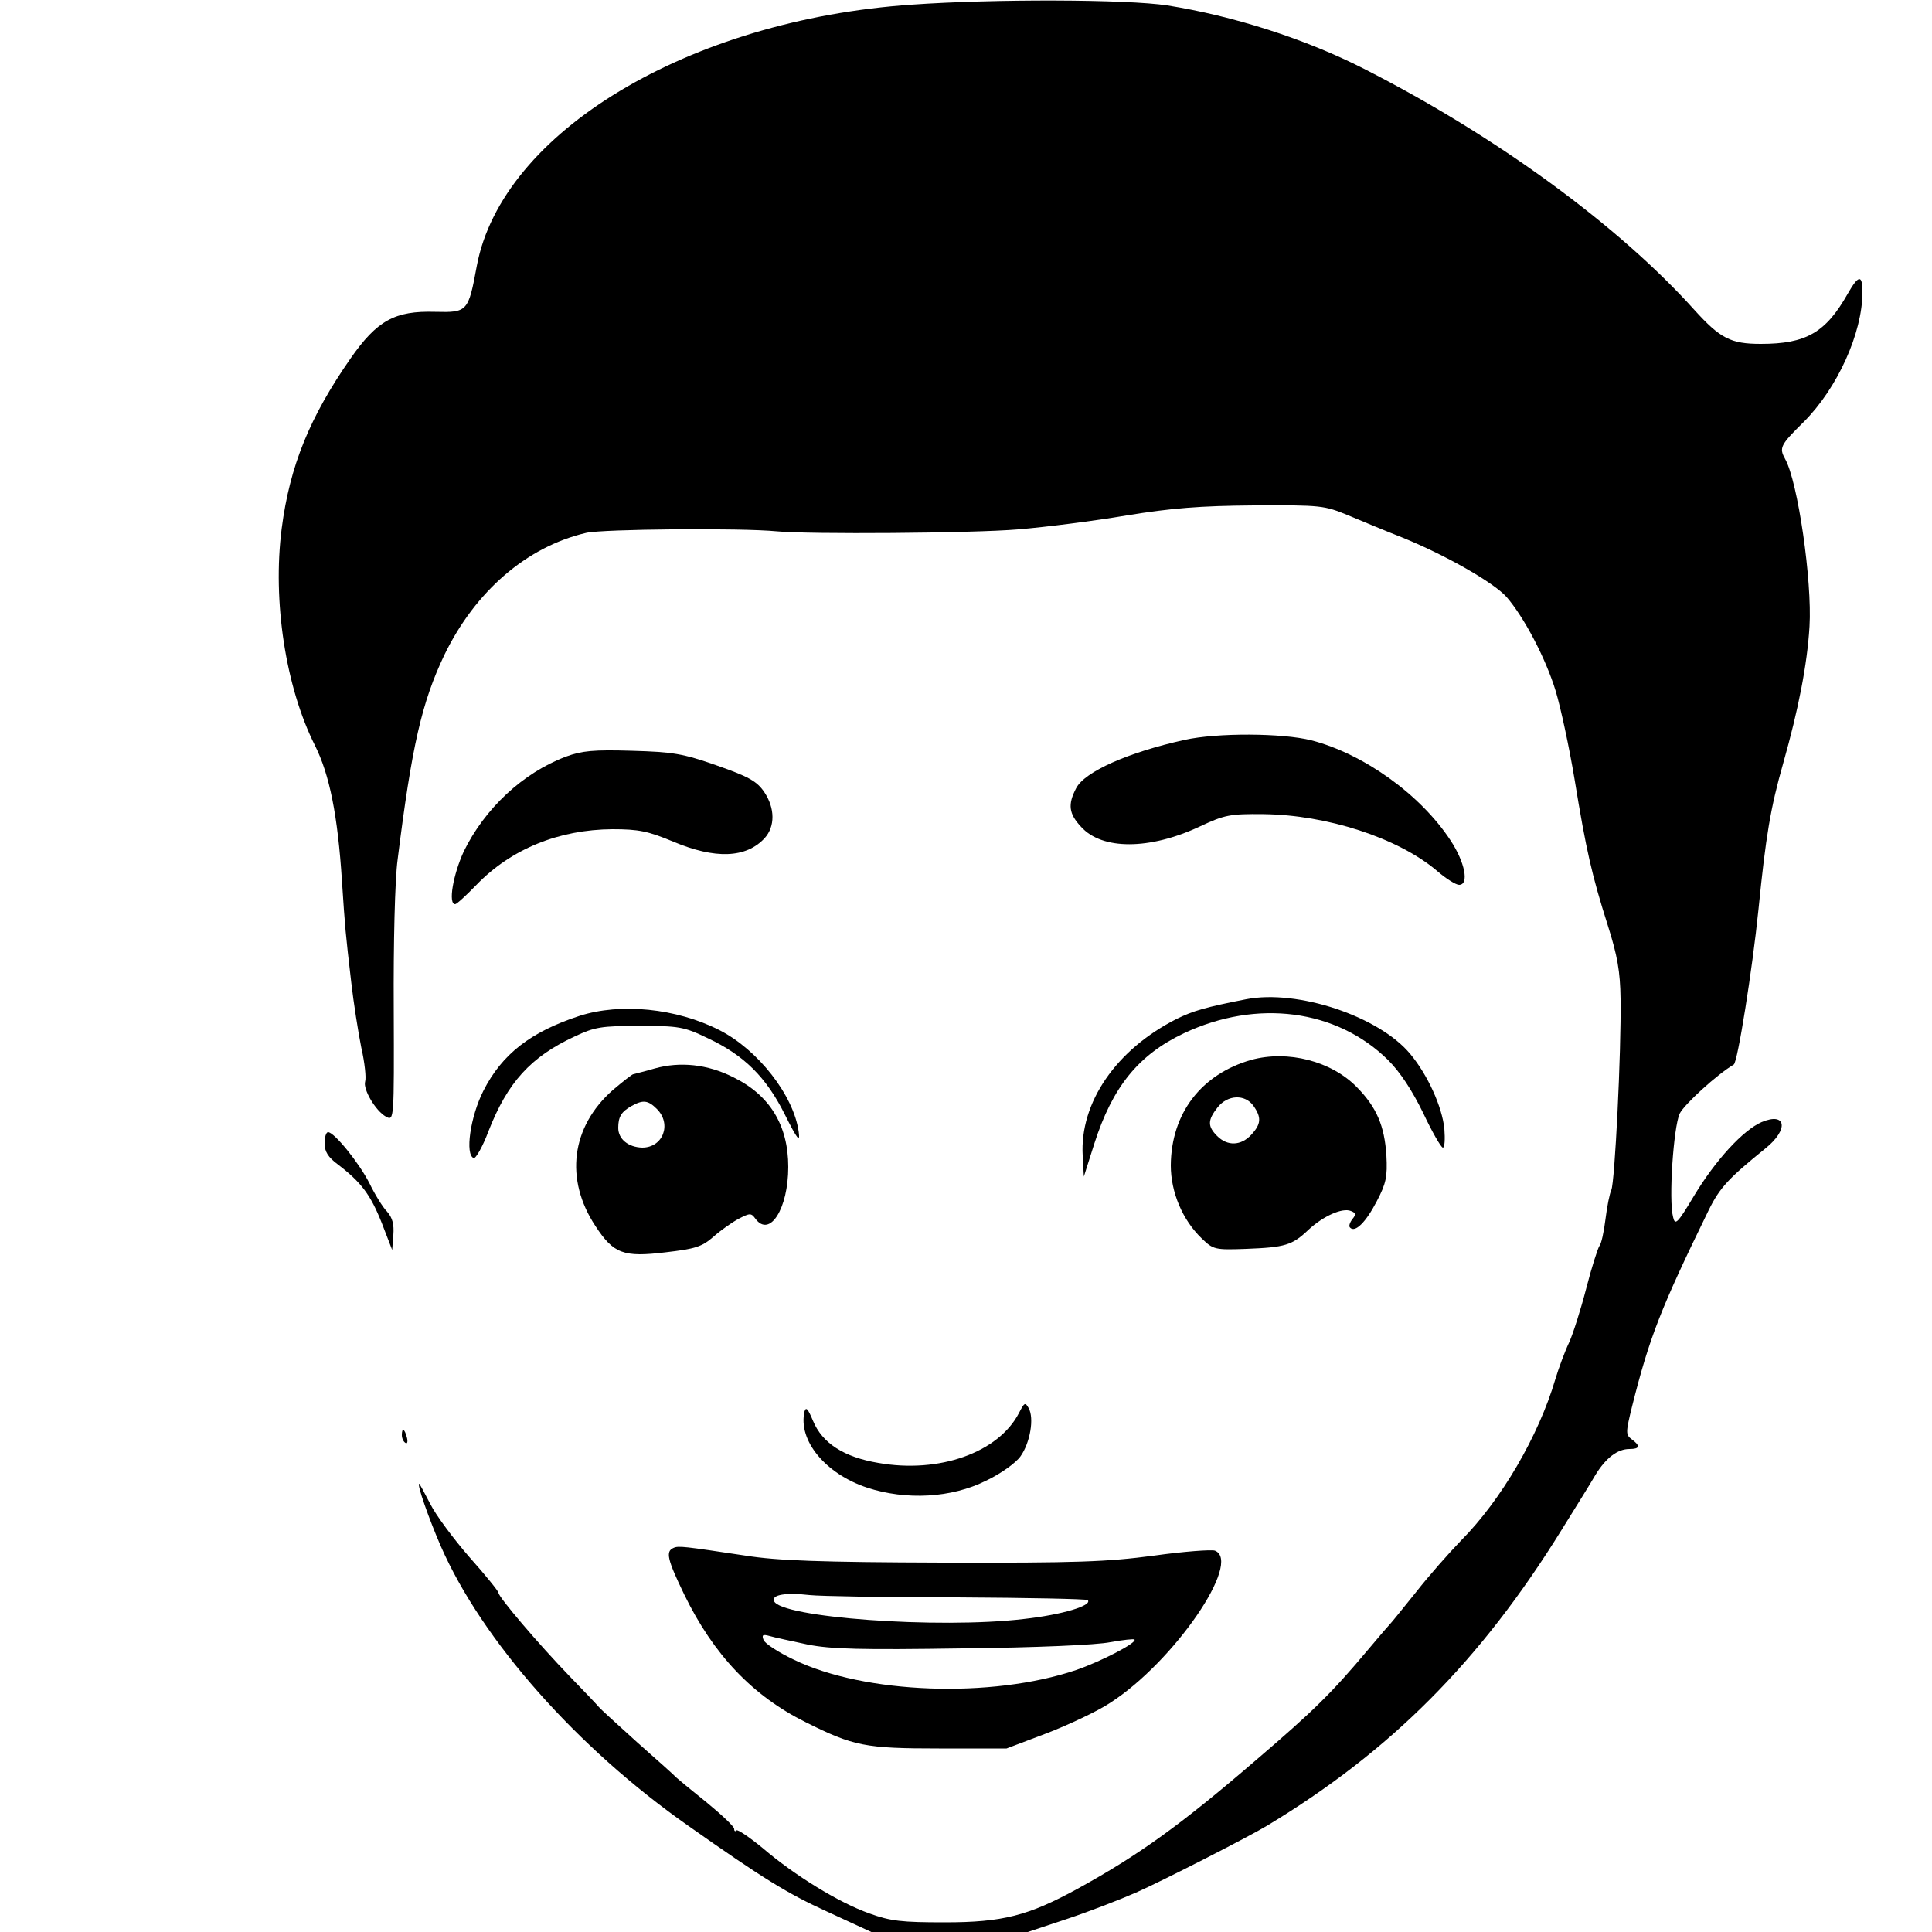
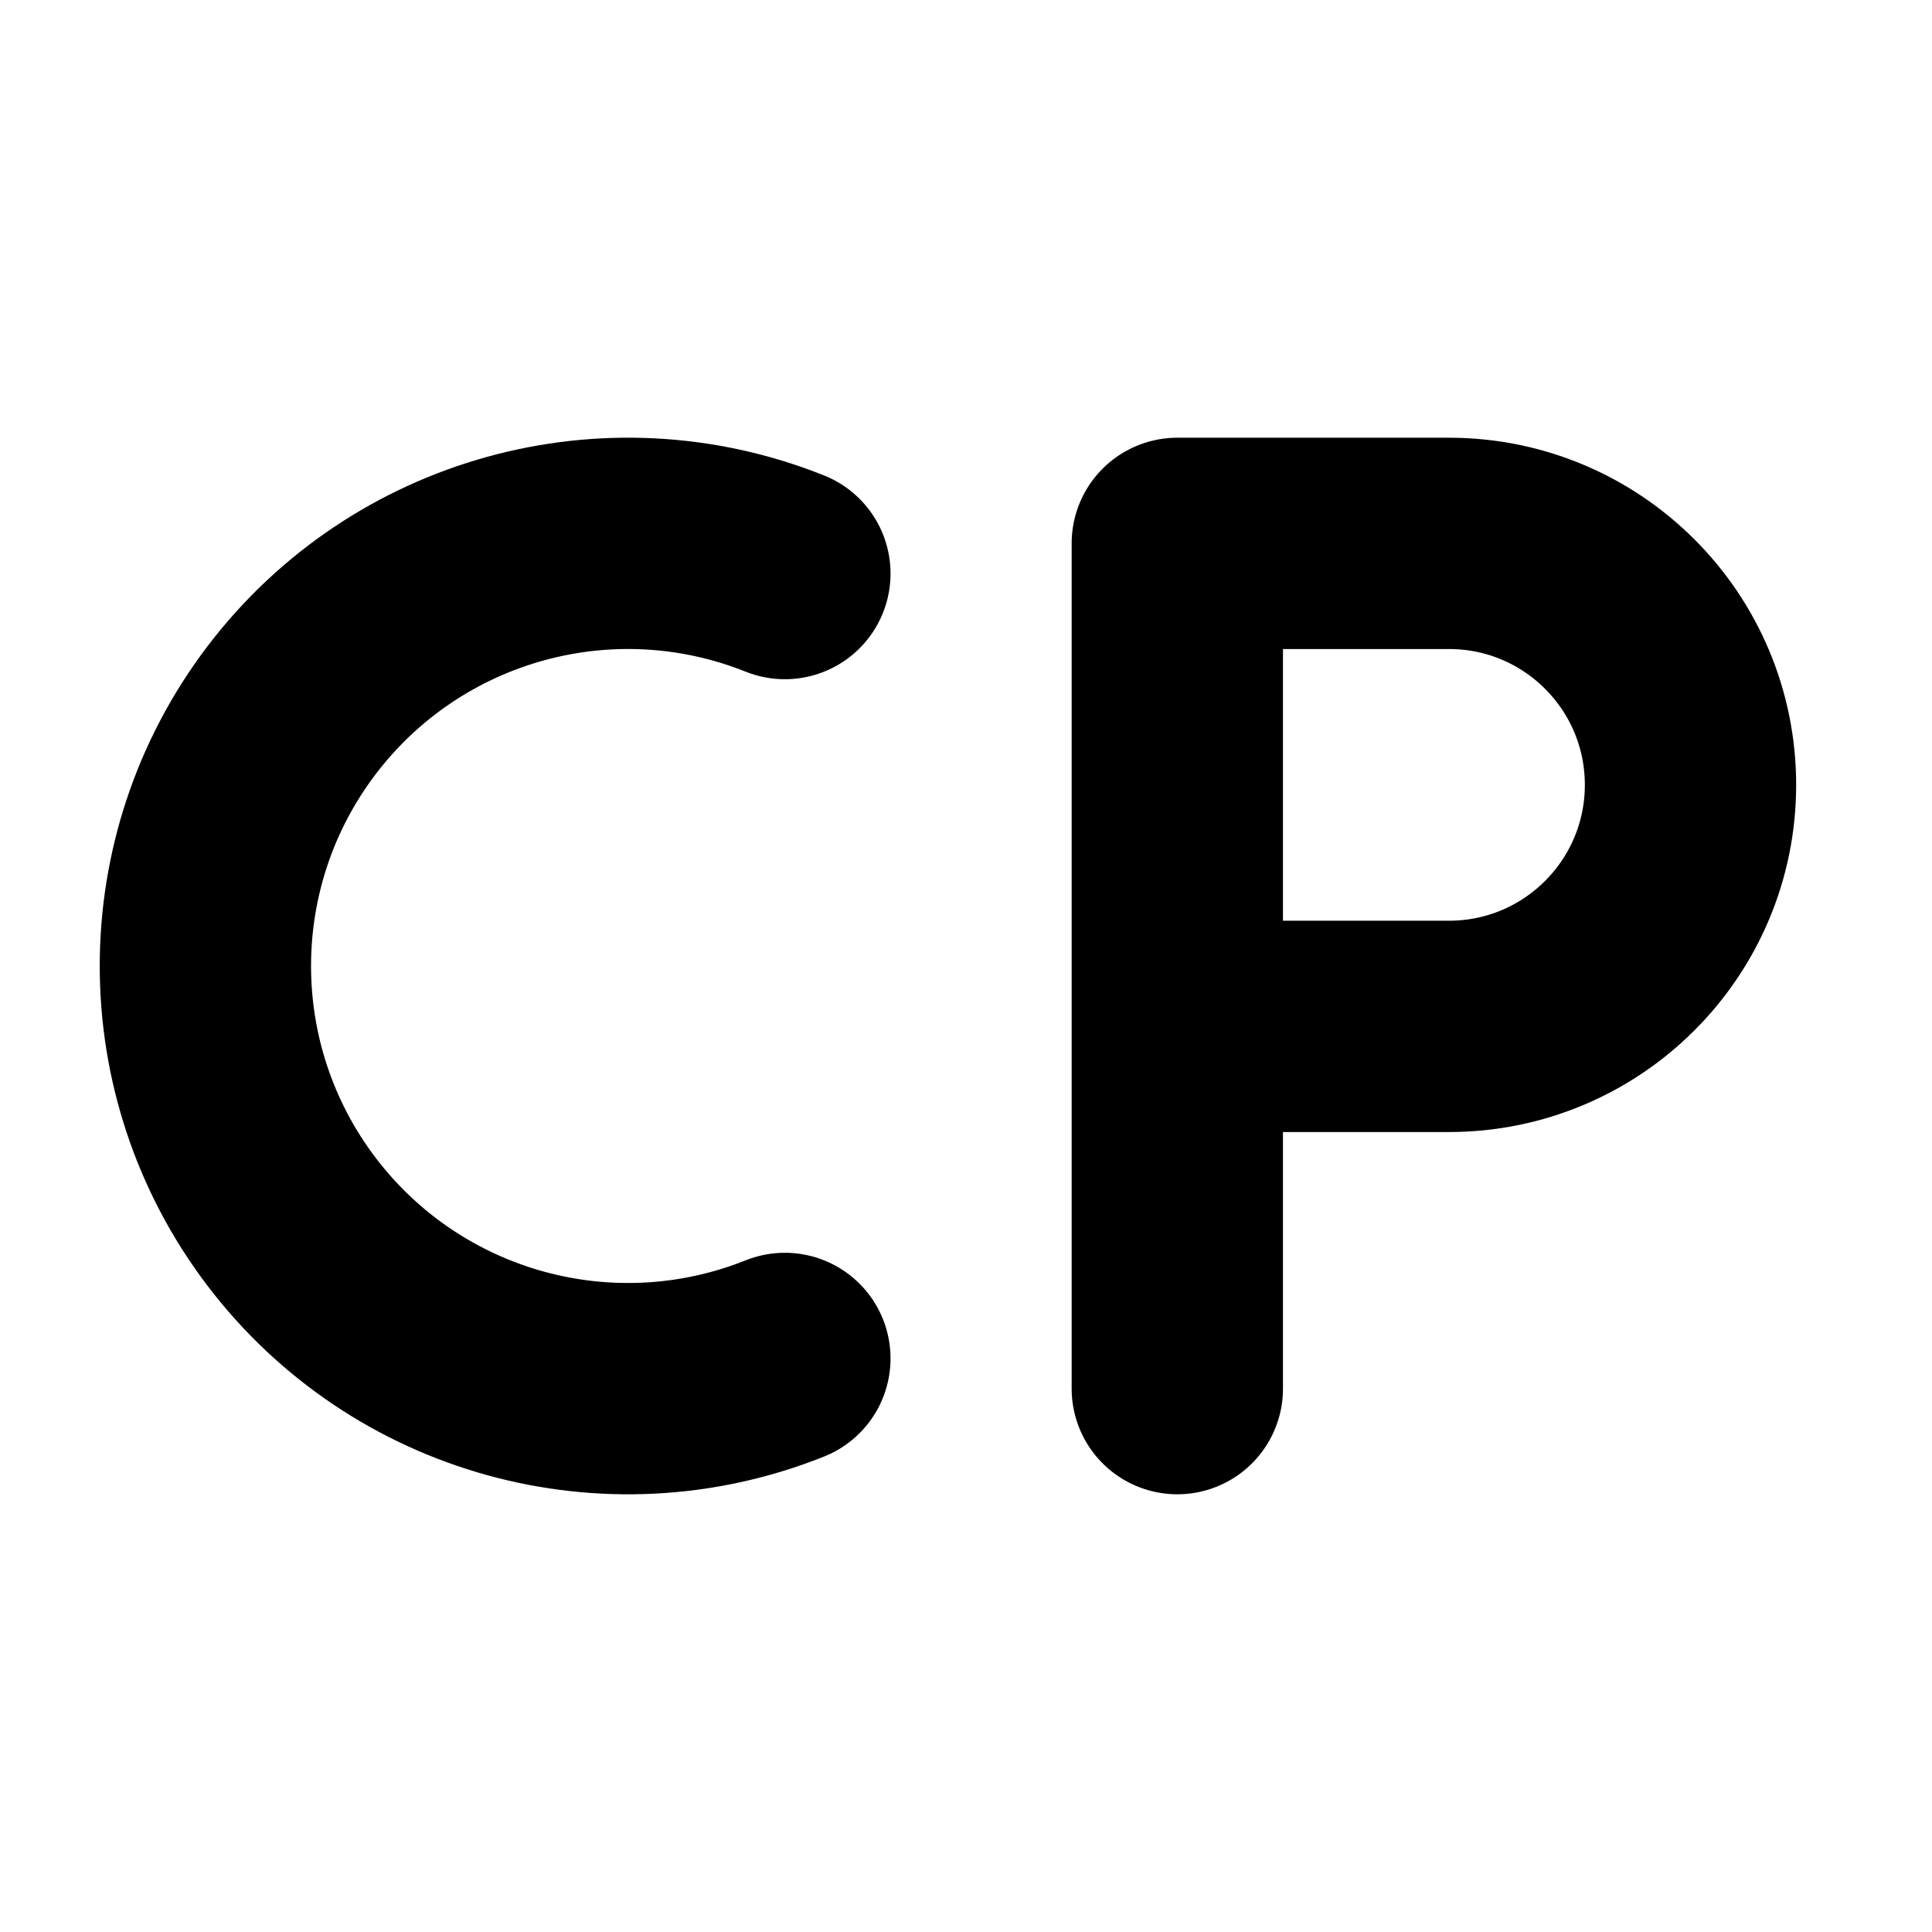
- <svg xmlns="http://www.w3.org/2000/svg" version="1.0" width="500pt" height="500pt" viewBox="0 0 500 500" preserveAspectRatio="xMidYMid meet">
-   <g transform="translate(0,500) scale(0.1,-0.1)" fill="#000000" stroke="none">
-     <path d="M2360 4988 c-577 -39 -1061 -330 -1126 -676 -22 -119 -24 -121 -108 -119 -104 3 -150 -22 -219 -121 -105 -151 -157 -277 -178 -440 -24 -187 10 -410 86 -561 38 -76 59 -181 70 -351 8 -122 9 -133 24 -262 6 -53 18 -129 26 -169 9 -39 13 -79 10 -88 -6 -20 27 -76 54 -91 21 -11 21 -10 20 282 -1 166 3 332 10 383 37 297 63 408 121 530 80 165 213 280 367 316 44 10 400 13 493 4 84 -8 507 -5 625 5 72 6 198 22 280 36 116 19 191 25 330 26 175 1 182 0 245 -26 36 -15 98 -41 139 -57 111 -45 236 -116 270 -154 45 -52 101 -158 127 -243 13 -43 35 -145 49 -229 30 -184 45 -249 86 -378 25 -79 32 -119 33 -190 2 -138 -15 -477 -24 -495 -4 -8 -11 -42 -15 -75 -4 -33 -11 -65 -16 -70 -4 -6 -20 -55 -34 -110 -14 -54 -34 -117 -44 -139 -11 -23 -27 -66 -36 -96 -43 -146 -140 -312 -243 -416 -32 -33 -85 -93 -117 -134 -33 -41 -62 -77 -65 -80 -3 -3 -30 -34 -60 -70 -94 -112 -141 -158 -287 -283 -195 -168 -304 -247 -464 -335 -128 -70 -194 -87 -344 -87 -111 0 -140 3 -195 23 -79 28 -193 98 -276 169 -34 28 -65 49 -68 46 -3 -4 -6 -2 -6 4 0 6 -33 37 -72 69 -40 32 -75 61 -78 64 -3 4 -48 44 -100 90 -52 47 -97 88 -100 92 -3 4 -37 40 -76 80 -81 84 -184 205 -184 216 0 4 -34 46 -75 92 -41 47 -87 109 -101 137 -15 29 -28 53 -29 53 -7 0 26 -93 56 -162 107 -244 353 -522 640 -723 193 -136 256 -175 359 -222 l115 -53 202 0 203 0 102 34 c57 19 137 50 178 68 66 29 293 145 339 173 320 193 552 426 762 765 36 58 76 122 88 143 27 44 57 67 88 67 27 0 29 8 6 25 -16 12 -16 17 1 86 45 179 74 253 198 507 29 59 52 83 147 160 61 49 54 95 -10 68 -48 -21 -119 -98 -175 -191 -43 -72 -49 -77 -54 -55 -12 44 1 233 17 268 12 24 96 101 140 127 10 6 48 245 64 402 19 190 31 262 64 378 39 138 62 254 68 354 7 117 -30 374 -63 433 -16 29 -13 36 48 96 87 87 152 230 152 336 0 46 -10 45 -38 -4 -57 -101 -108 -130 -225 -130 -78 0 -105 14 -172 88 -196 218 -513 450 -855 624 -153 78 -339 137 -509 164 -105 16 -449 17 -661 2z" />
-     <path d="M3065 3085 c-145 -32 -258 -82 -280 -125 -22 -42 -19 -66 13 -100 54 -60 177 -60 307 1 64 30 78 33 165 32 164 -2 347 -61 448 -146 24 -21 50 -37 58 -37 27 0 15 59 -22 115 -78 119 -225 224 -360 259 -75 19 -244 20 -329 1z" />
-     <path d="M1465 3042 c-112 -42 -211 -135 -265 -246 -27 -59 -41 -136 -22 -136 4 0 29 23 55 50 90 93 213 143 352 144 68 0 92 -5 157 -32 109 -46 189 -43 237 9 27 30 27 77 -1 119 -19 28 -40 40 -123 69 -88 31 -114 35 -220 38 -99 3 -129 0 -170 -15z" />
-     <path d="M3225 2414 c-107 -21 -137 -30 -180 -51 -156 -79 -251 -216 -243 -354 l3 -54 27 85 c47 147 114 230 232 286 189 89 395 62 528 -69 32 -32 62 -78 91 -137 23 -49 46 -89 51 -90 5 0 6 22 4 49 -6 57 -43 139 -88 193 -81 98 -292 168 -425 142z" />
-     <path d="M1500 2371 c-126 -41 -201 -99 -249 -194 -34 -67 -48 -166 -25 -174 5 -2 23 29 38 69 49 126 109 193 224 246 51 24 68 27 167 27 102 0 115 -2 177 -32 94 -44 151 -101 199 -197 33 -66 40 -74 36 -45 -13 94 -105 212 -205 263 -112 57 -256 71 -362 37z" />
-     <path d="M3238 2257 c-129 -37 -207 -138 -208 -273 0 -69 30 -141 80 -189 30 -29 34 -30 116 -27 100 4 118 9 161 50 38 35 87 57 109 48 13 -5 14 -9 4 -21 -7 -9 -10 -19 -6 -22 13 -14 41 14 69 68 24 46 28 63 25 119 -5 76 -25 124 -76 176 -66 68 -179 97 -274 71z m6 -119 c21 -30 20 -47 -6 -75 -26 -28 -61 -30 -88 -3 -25 25 -25 41 1 74 26 33 71 35 93 4z" />
-     <path d="M1695 2235 c-27 -8 -53 -14 -56 -15 -3 0 -27 -19 -53 -41 -108 -95 -125 -231 -45 -352 47 -72 73 -81 181 -68 77 9 94 14 124 40 19 17 49 38 66 47 29 15 32 15 43 0 37 -50 85 26 85 134 0 108 -48 186 -142 232 -67 34 -138 41 -203 23z m5 -105 c39 -39 16 -100 -38 -100 -36 1 -62 22 -62 51 0 29 8 42 35 57 29 16 42 15 65 -8z" />
-     <path d="M840 2041 c0 -21 9 -36 35 -55 60 -46 84 -78 113 -151 l27 -70 3 39 c2 27 -2 44 -16 60 -11 11 -32 45 -46 74 -27 53 -91 132 -107 132 -5 0 -9 -13 -9 -29z" />
-     <path d="M2637 1343 c-53 -102 -206 -157 -364 -129 -89 15 -145 51 -169 109 -13 31 -18 37 -22 24 -17 -75 54 -161 162 -197 101 -33 218 -27 308 18 38 18 77 46 89 63 25 35 36 99 21 125 -9 16 -11 14 -25 -13z" />
-     <path d="M1040 1286 c0 -8 4 -17 9 -20 5 -4 7 3 4 14 -6 23 -13 26 -13 6z" />
-     <path d="M1743 994 c-21 -9 -16 -30 28 -121 76 -156 177 -262 314 -330 124 -62 154 -68 345 -68 l175 0 103 39 c57 22 132 57 165 79 165 106 343 366 271 394 -9 3 -80 -2 -158 -13 -121 -16 -198 -19 -546 -18 -316 1 -428 5 -510 18 -160 24 -174 26 -187 20z m734 -128 c182 -1 334 -4 338 -7 13 -14 -66 -38 -166 -49 -221 -26 -632 4 -646 47 -6 16 32 22 92 15 28 -3 199 -6 382 -6z m-387 -122 c60 -12 139 -14 400 -10 192 2 349 9 383 16 33 6 61 9 63 7 8 -8 -87 -57 -151 -79 -219 -74 -548 -62 -731 27 -40 19 -75 42 -78 51 -5 13 -2 15 16 10 13 -4 57 -13 98 -22z" />
+ <svg xmlns="http://www.w3.org/2000/svg" viewBox="0 0 64 64">
+   <g fill="none" stroke="#000" stroke-width="7" stroke-linecap="round" stroke-linejoin="round">
+     <path d="M26 19a14 14 0 1 0 0 26" />
+     <path d="M39 46V18h9a8 8 0 0 1 0 16h-9" />
  </g>
</svg>
